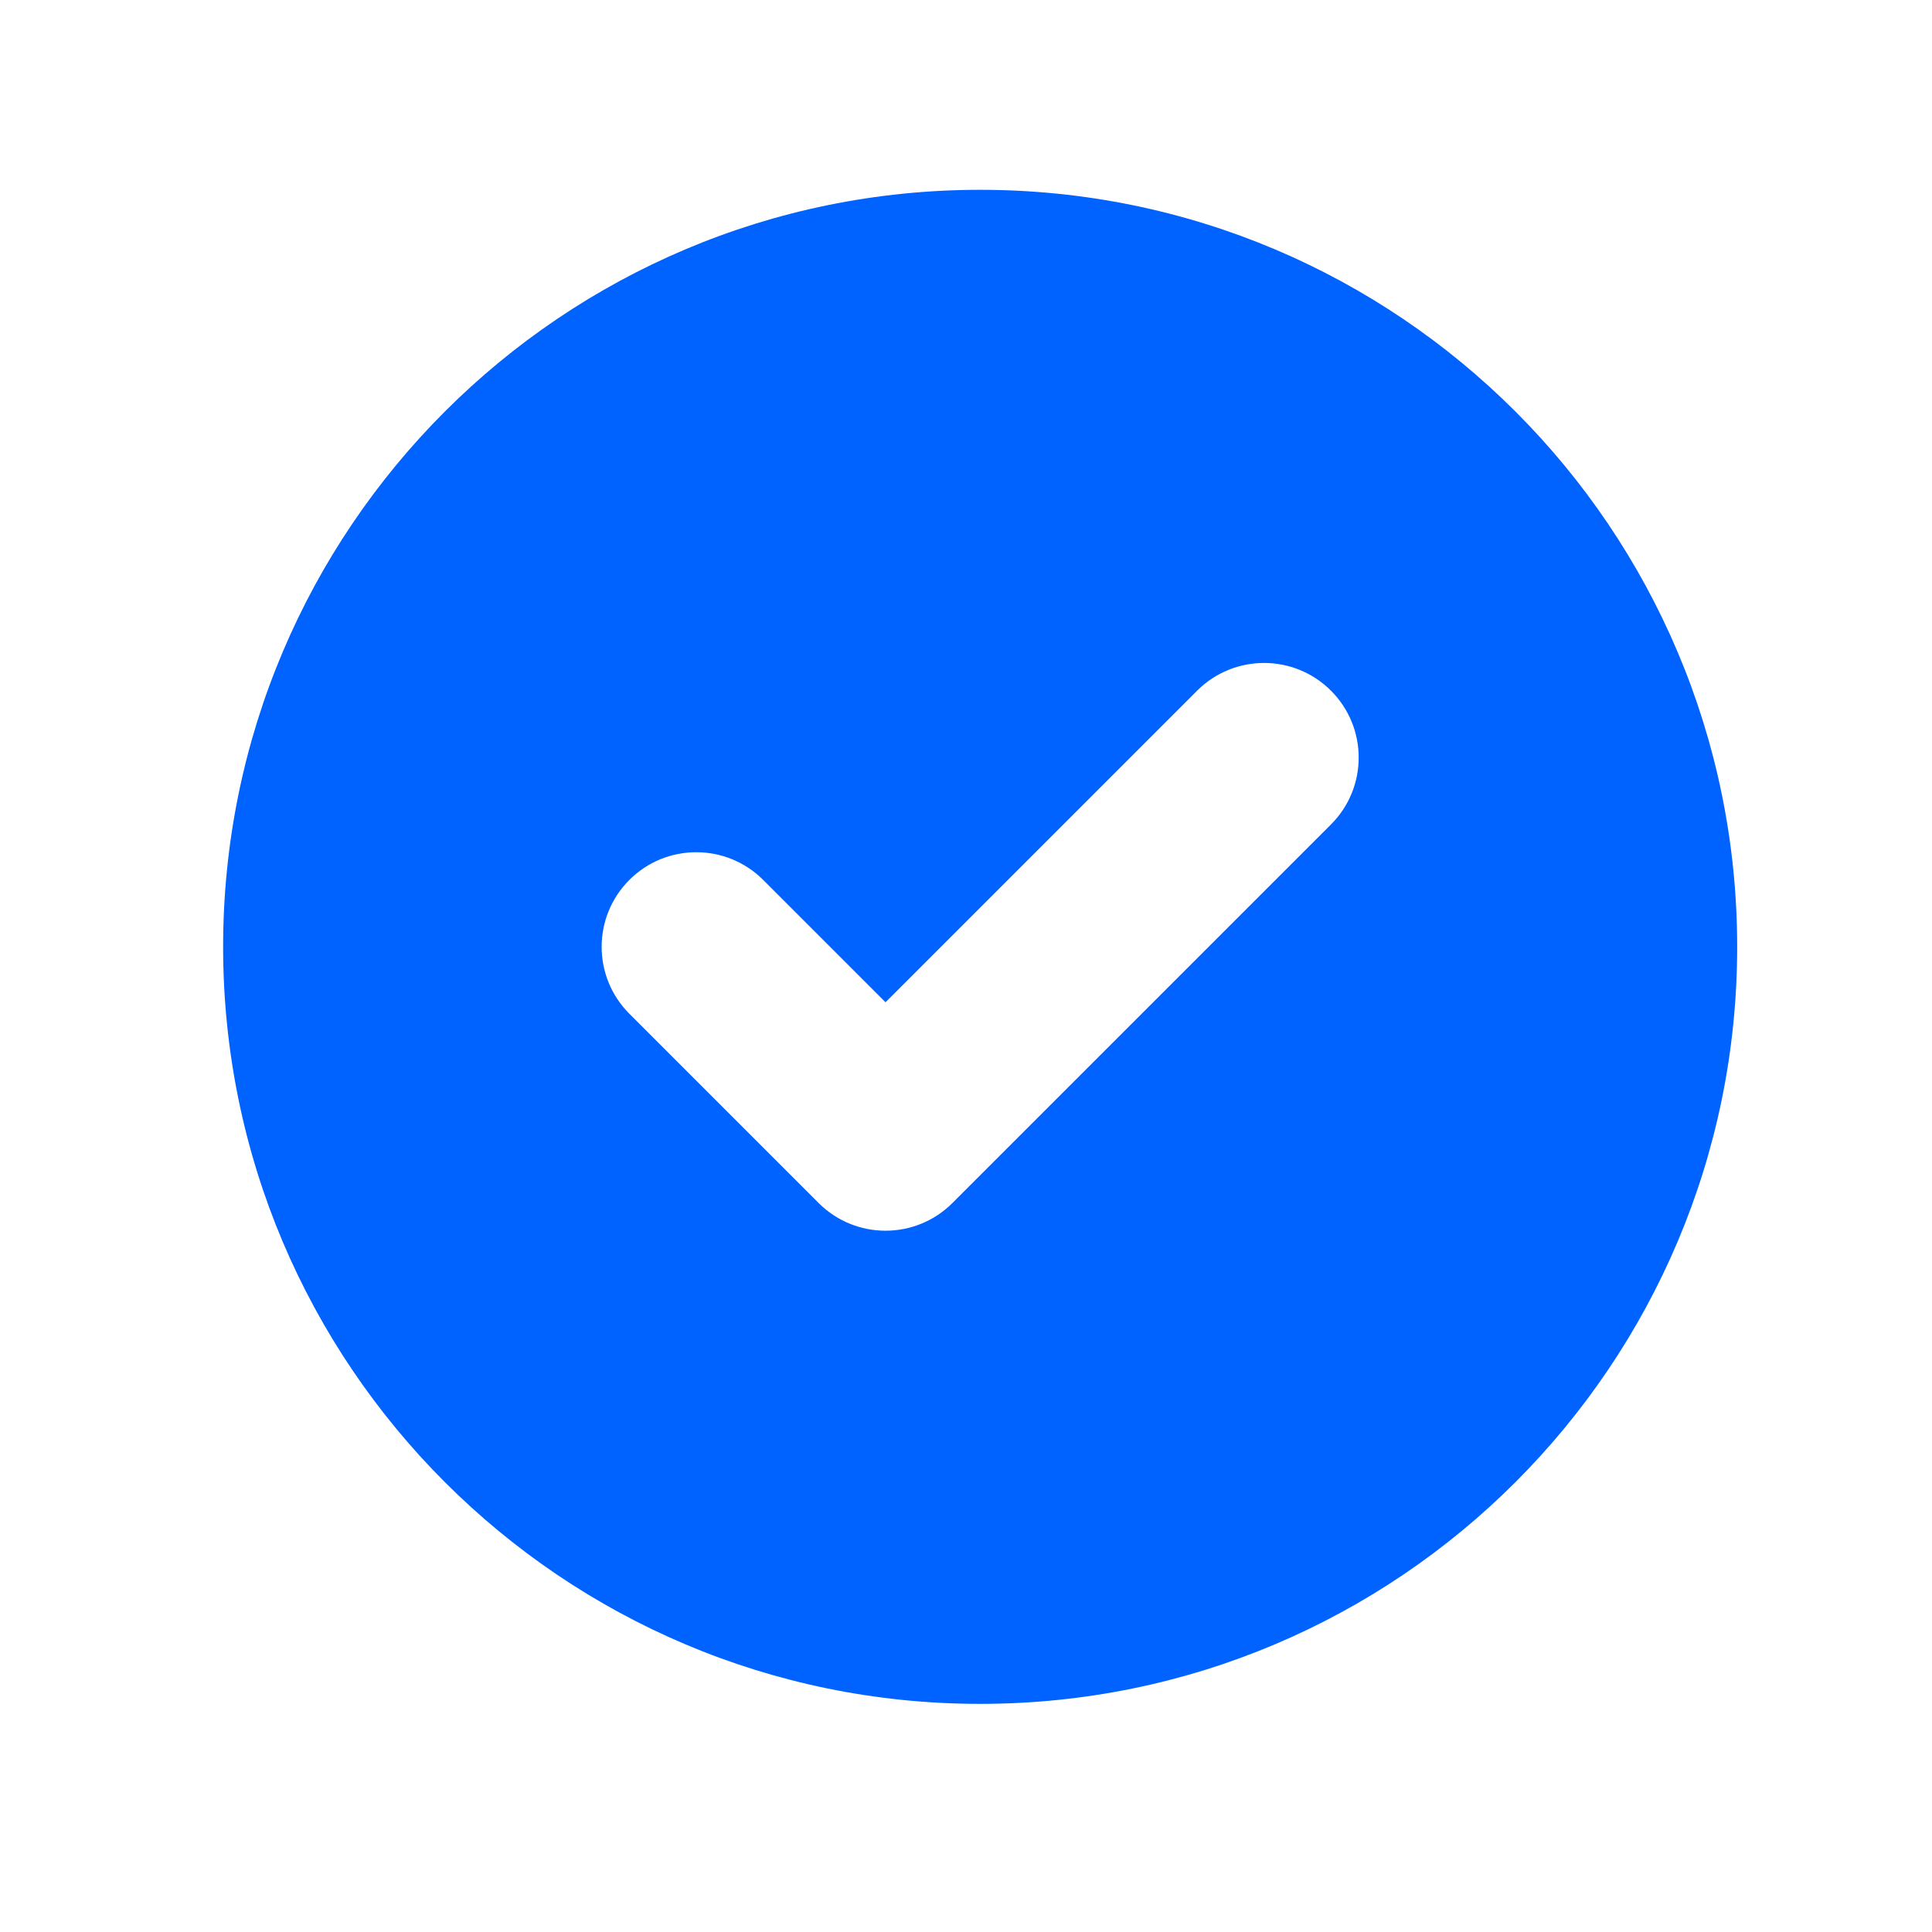
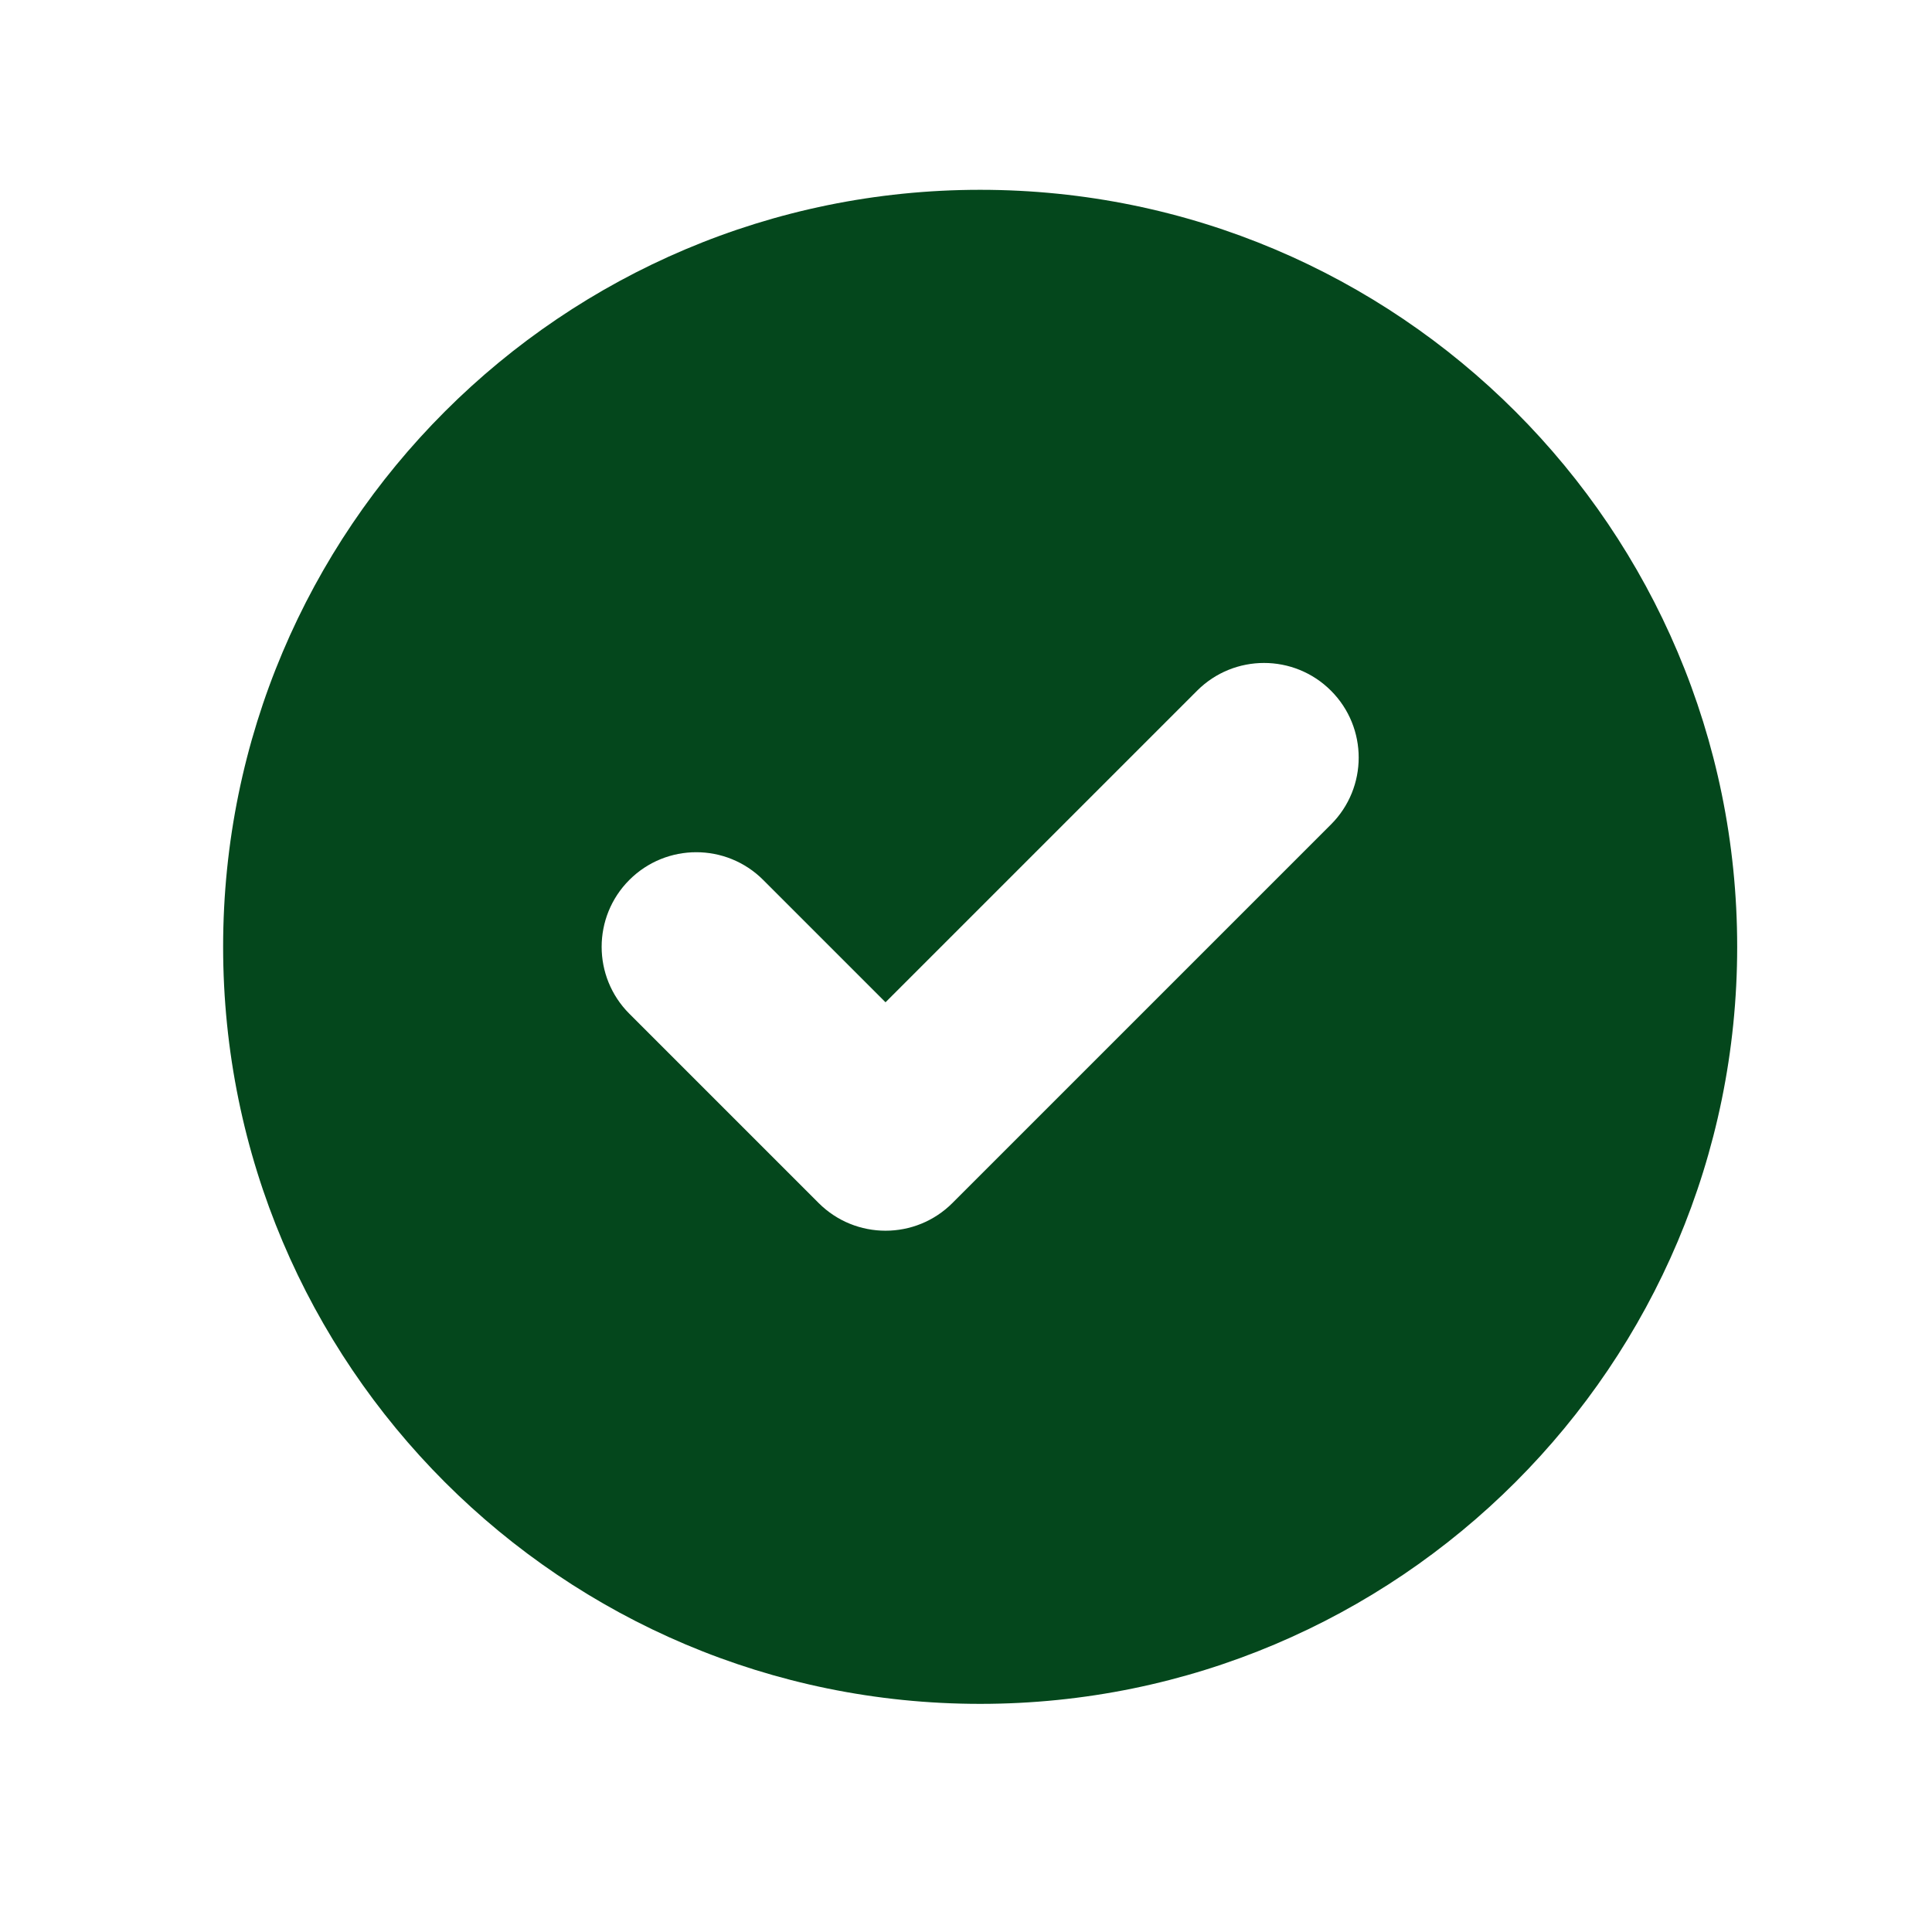
<svg xmlns="http://www.w3.org/2000/svg" width="49" height="49" viewBox="0 0 49 49" fill="none">
-   <path fill-rule="evenodd" clip-rule="evenodd" d="M24.859 43.214C35.463 43.214 44.059 34.618 44.059 24.014C44.059 13.41 35.463 4.814 24.859 4.814C14.255 4.814 5.659 13.41 5.659 24.014C5.659 34.618 14.255 43.214 24.859 43.214ZM33.756 20.911C34.694 19.974 34.694 18.454 33.756 17.517C32.819 16.58 31.299 16.58 30.362 17.517L22.459 25.42L19.356 22.317C18.419 21.38 16.899 21.38 15.962 22.317C15.025 23.254 15.025 24.774 15.962 25.711L20.762 30.511C21.7 31.448 23.219 31.448 24.156 30.511L33.756 20.911Z" fill="#0062FF" />
+   <path fill-rule="evenodd" clip-rule="evenodd" d="M24.859 43.214C35.463 43.214 44.059 34.618 44.059 24.014C44.059 13.41 35.463 4.814 24.859 4.814C14.255 4.814 5.659 13.41 5.659 24.014C5.659 34.618 14.255 43.214 24.859 43.214ZM33.756 20.911C34.694 19.974 34.694 18.454 33.756 17.517C32.819 16.58 31.299 16.58 30.362 17.517L22.459 25.42L19.356 22.317C18.419 21.38 16.899 21.38 15.962 22.317C15.025 23.254 15.025 24.774 15.962 25.711L20.762 30.511C21.7 31.448 23.219 31.448 24.156 30.511L33.756 20.911Z" fill="#04471C" />
</svg>
